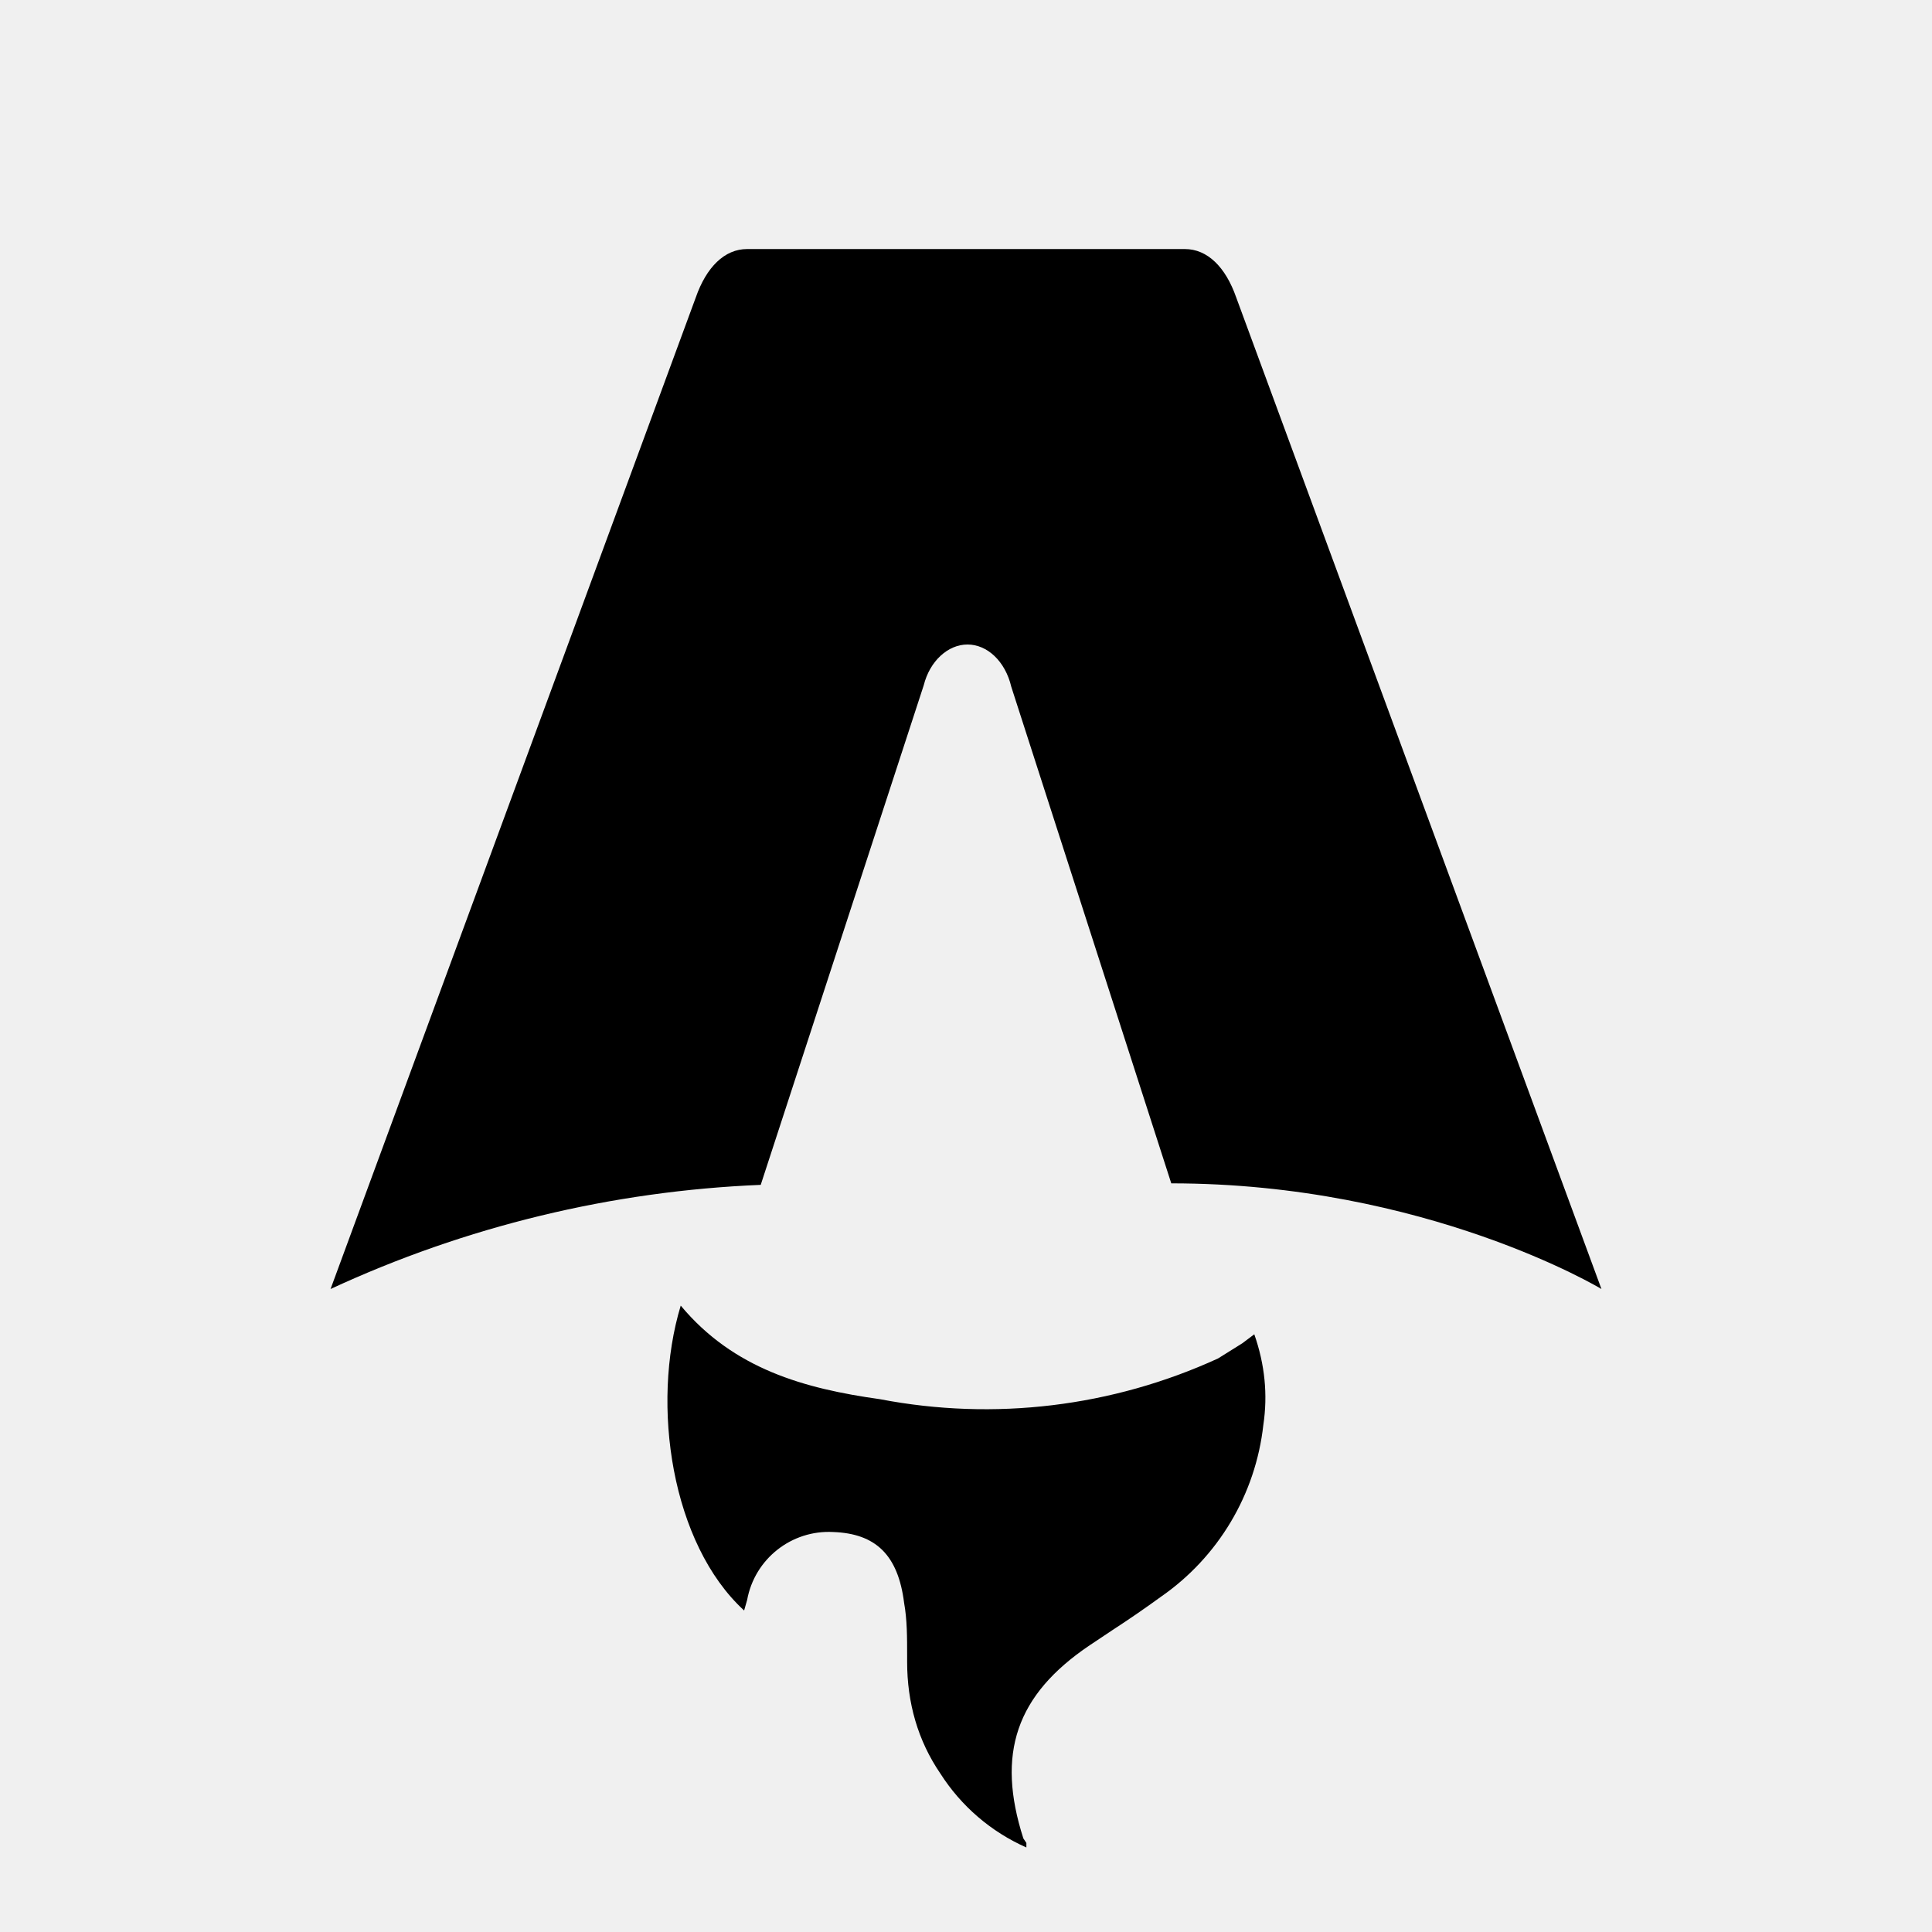
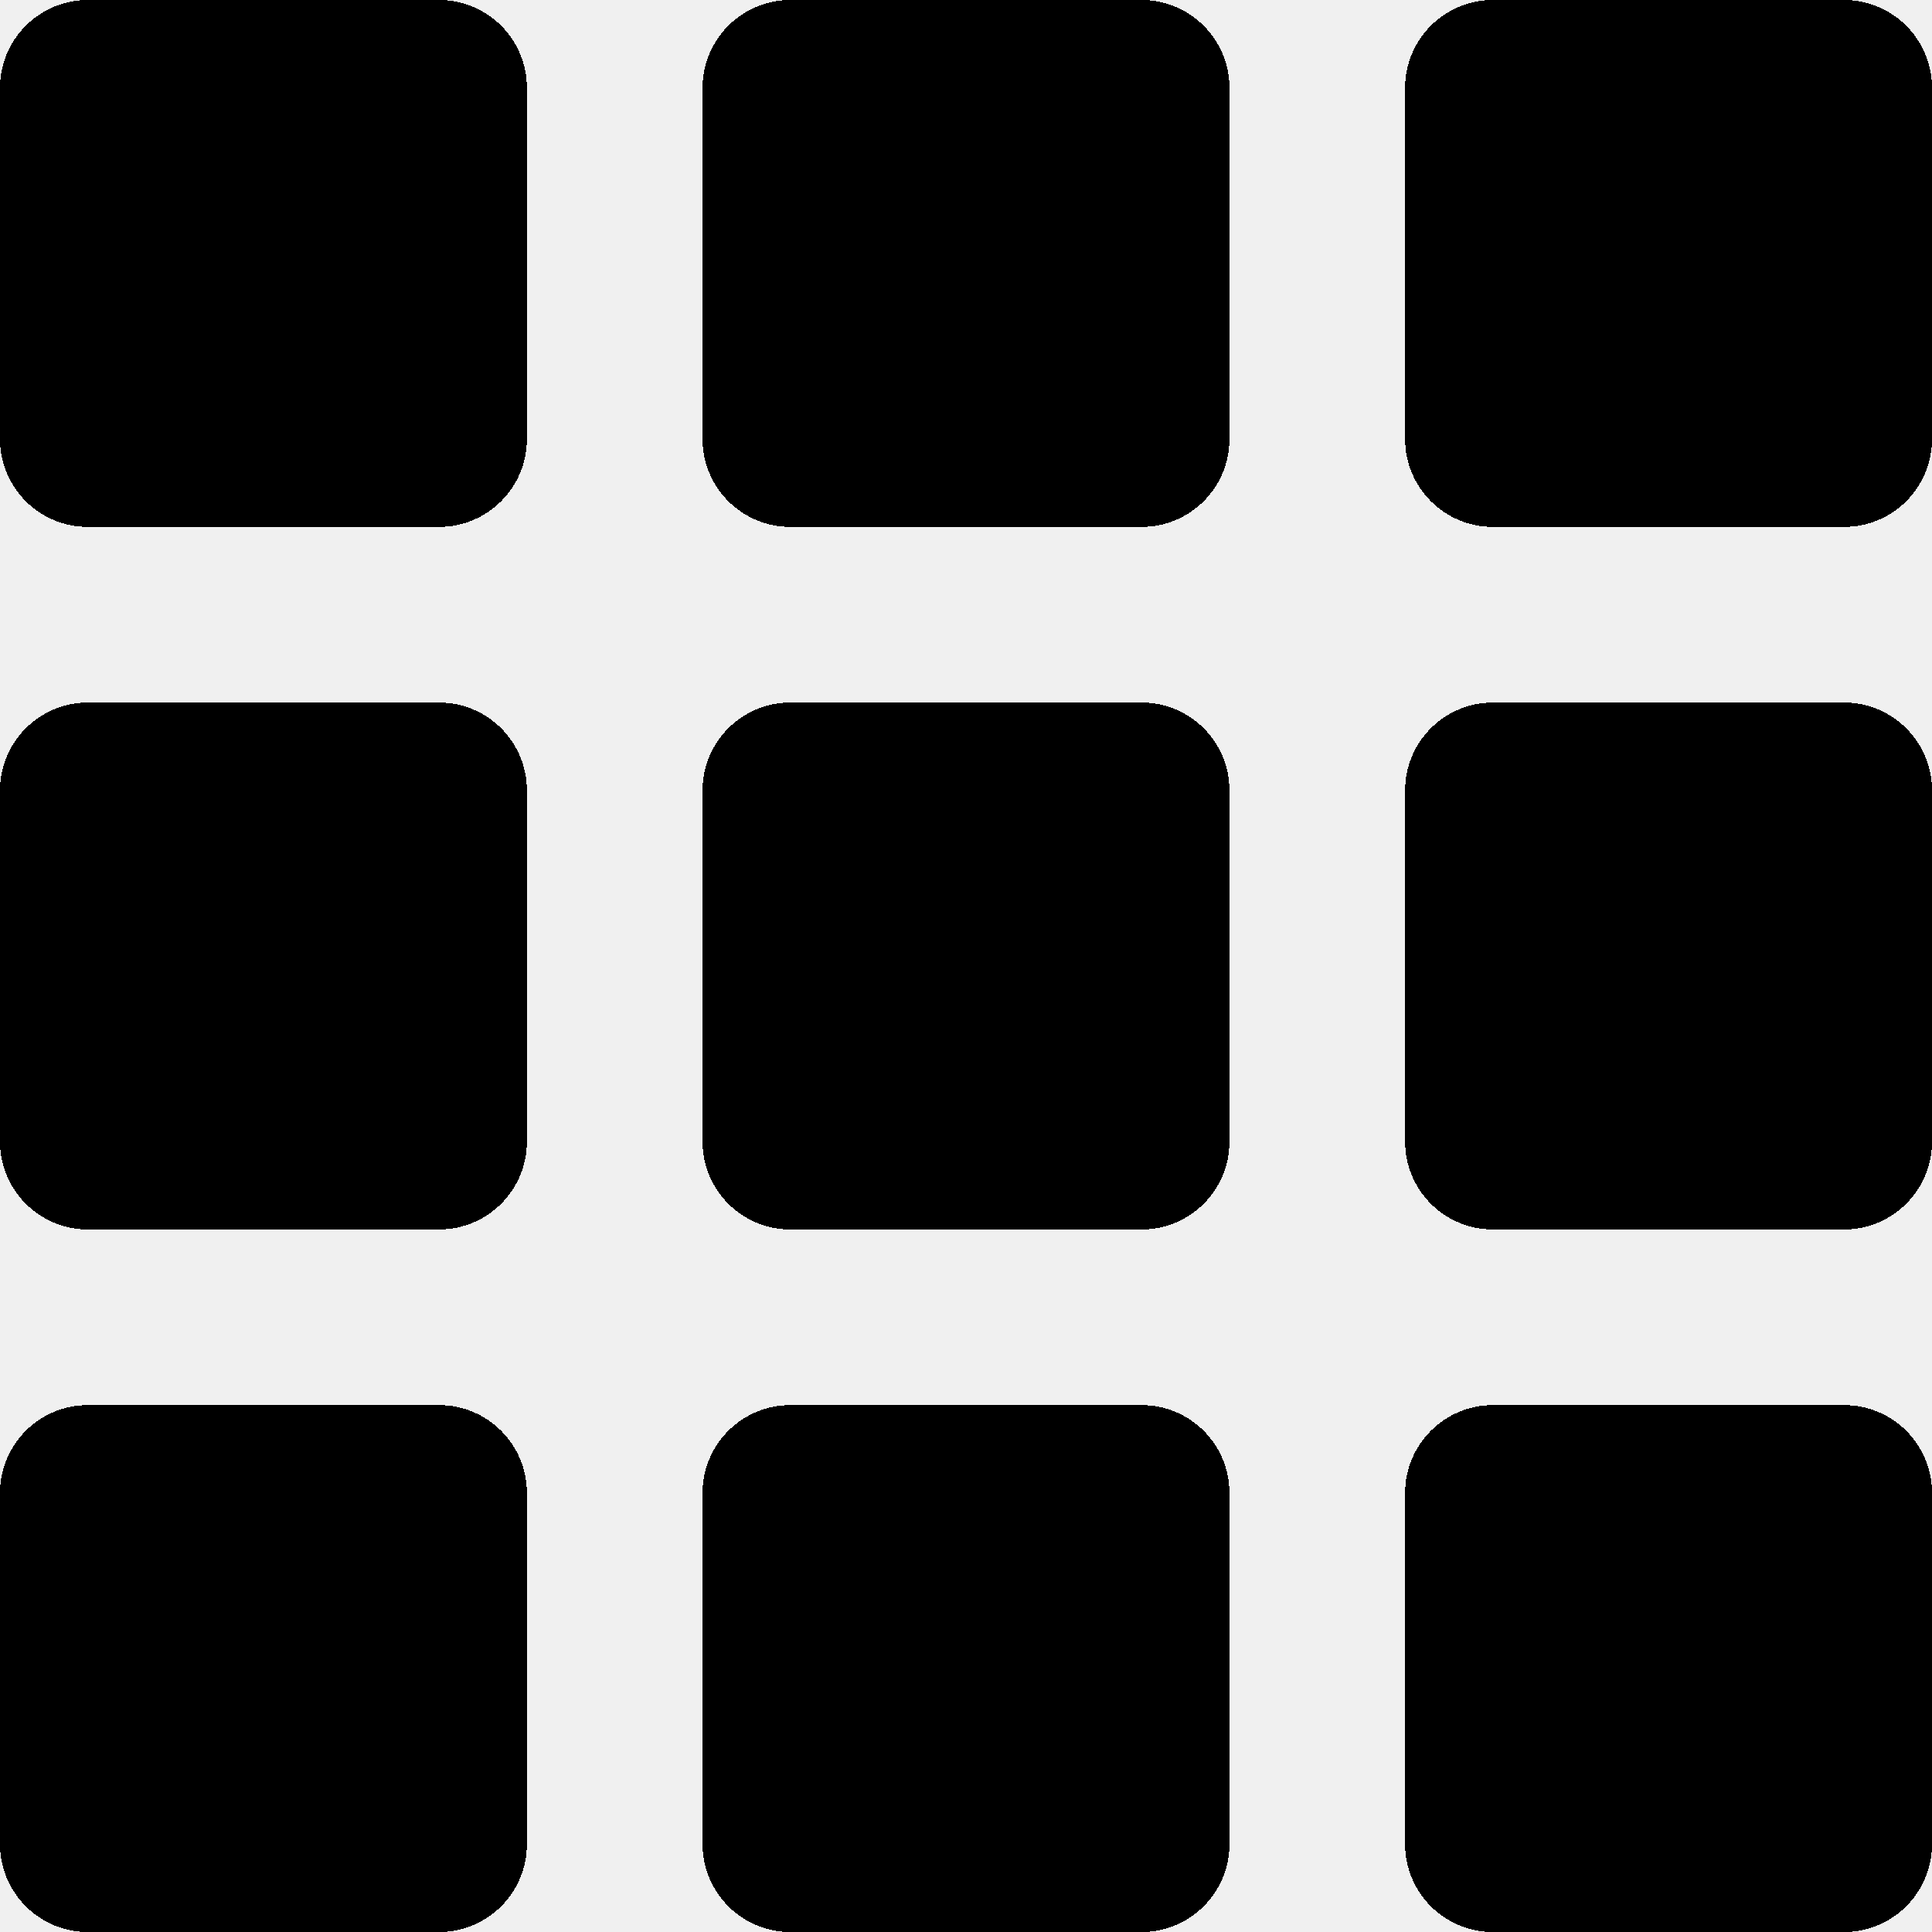
- <svg xmlns="http://www.w3.org/2000/svg" fill="none" viewBox="0 0 128 128">
-   <path d="M50.4 78.5a75.1 75.1 0 0 0-28.5 6.9l24.2-65.7c.7-2 1.9-3.2 3.4-3.2h29c1.5 0 2.7 1.2 3.4 3.2l24.2 65.7s-11.6-7-28.5-7L67 45.5c-.4-1.7-1.6-2.8-2.9-2.8-1.3 0-2.5 1.1-2.9 2.7L50.4 78.5Zm-1.1 28.2Zm-4.2-20.2c-2 6.6-.6 15.8 4.2 20.2a17.5 17.5 0 0 1 .2-.7 5.5 5.5 0 0 1 5.7-4.5c2.8.1 4.3 1.5 4.7 4.7.2 1.1.2 2.3.2 3.5v.4c0 2.7.7 5.2 2.2 7.4a13 13 0 0 0 5.7 4.9v-.3l-.2-.3c-1.8-5.6-.5-9.5 4.4-12.8l1.5-1a73 73 0 0 0 3.2-2.2 16 16 0 0 0 6.8-11.4c.3-2 .1-4-.6-6l-.8.6-1.6 1a37 37 0 0 1-22.4 2.7c-5-.7-9.7-2-13.2-6.2Z" />
-   <style>
-         path { fill: #000; }
-         @media (prefers-color-scheme: dark) {
-             path { fill: #FFF; }
-         }
-     </style>
+ <svg xmlns="http://www.w3.org/2000/svg" width="440" height="440" viewBox="0 0 440 440" fill="black" id="block_logo" shape-rendering="crispEdges">
+   <g id="grid">
+     <rect x="0" y="0" width="120" height="120" rx="20" />
+     <rect x="160" y="0" width="120" height="120" rx="20" />
+     <rect x="320" y="0" width="120" height="120" rx="20" />
+     <rect x="0" y="160" width="120" height="120" rx="20" />
+     <rect x="160" y="160" width="120" height="120" rx="20" />
+     <rect x="320" y="160" width="120" height="120" rx="20" />
+     <rect x="0" y="320" width="120" height="120" rx="20" />
+     <rect x="160" y="320" width="120" height="120" rx="20" />
+     <rect x="320" y="320" width="120" height="120" rx="20" />
+   </g>
</svg>
